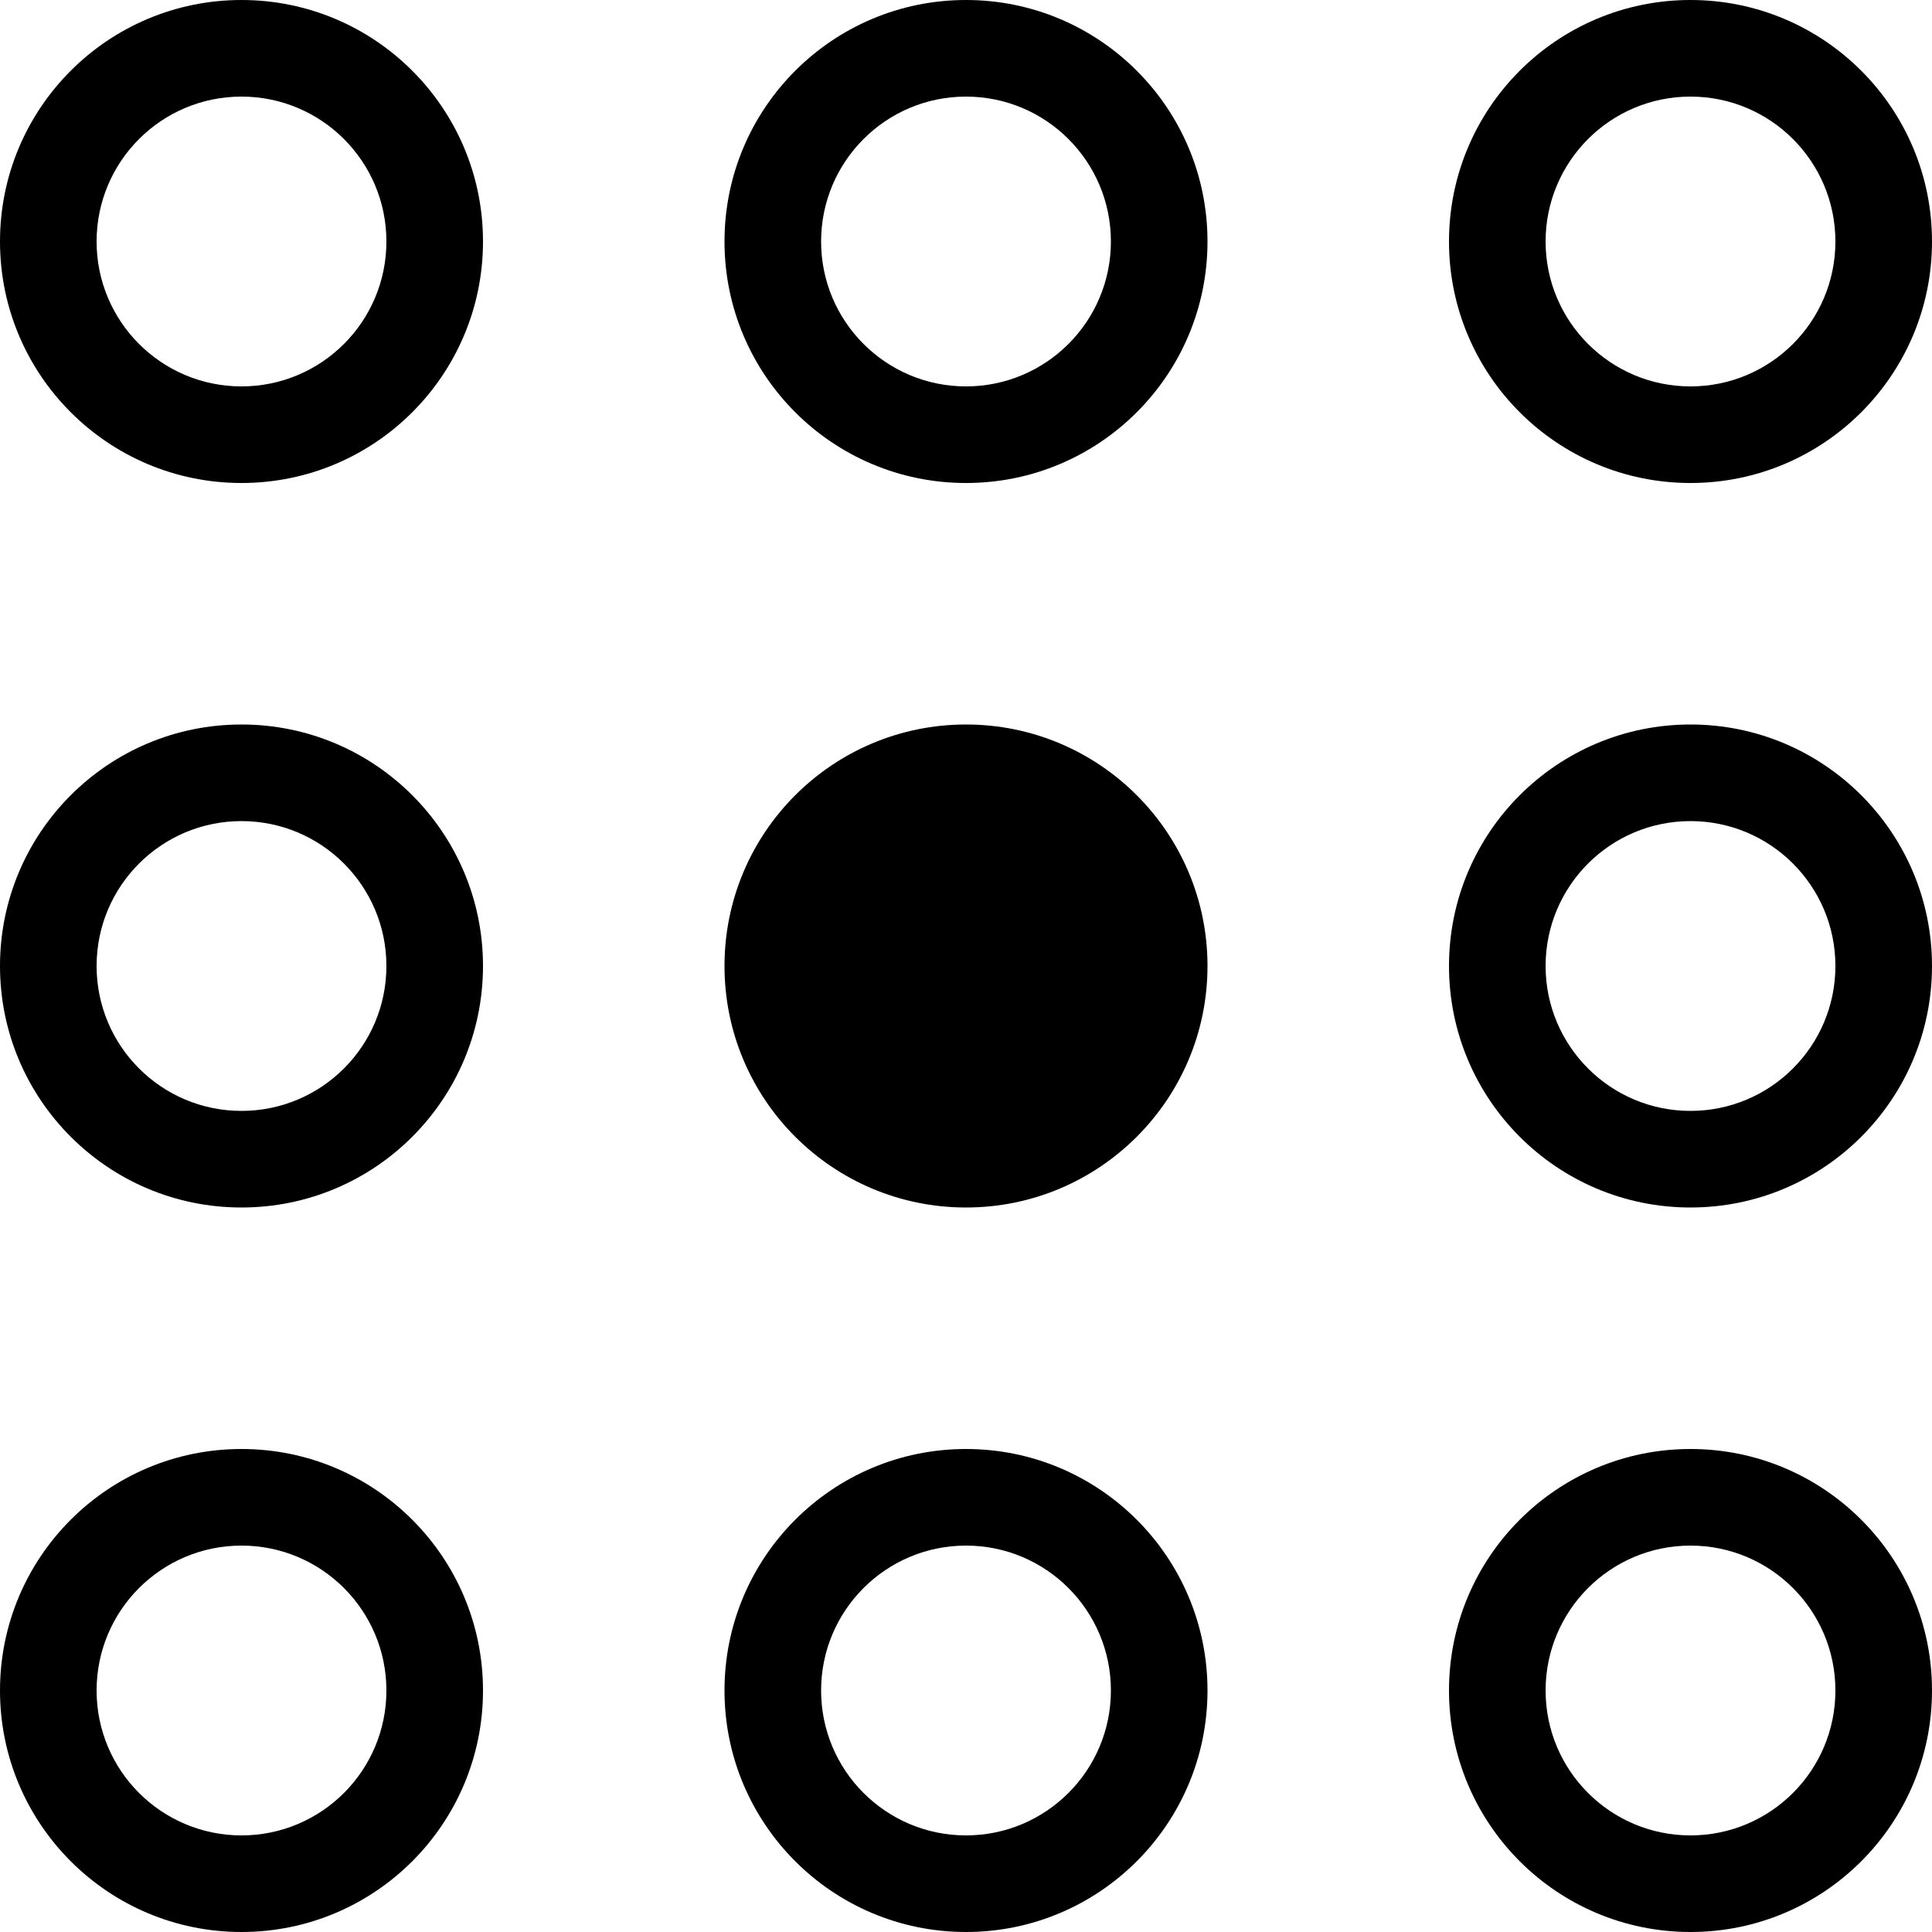
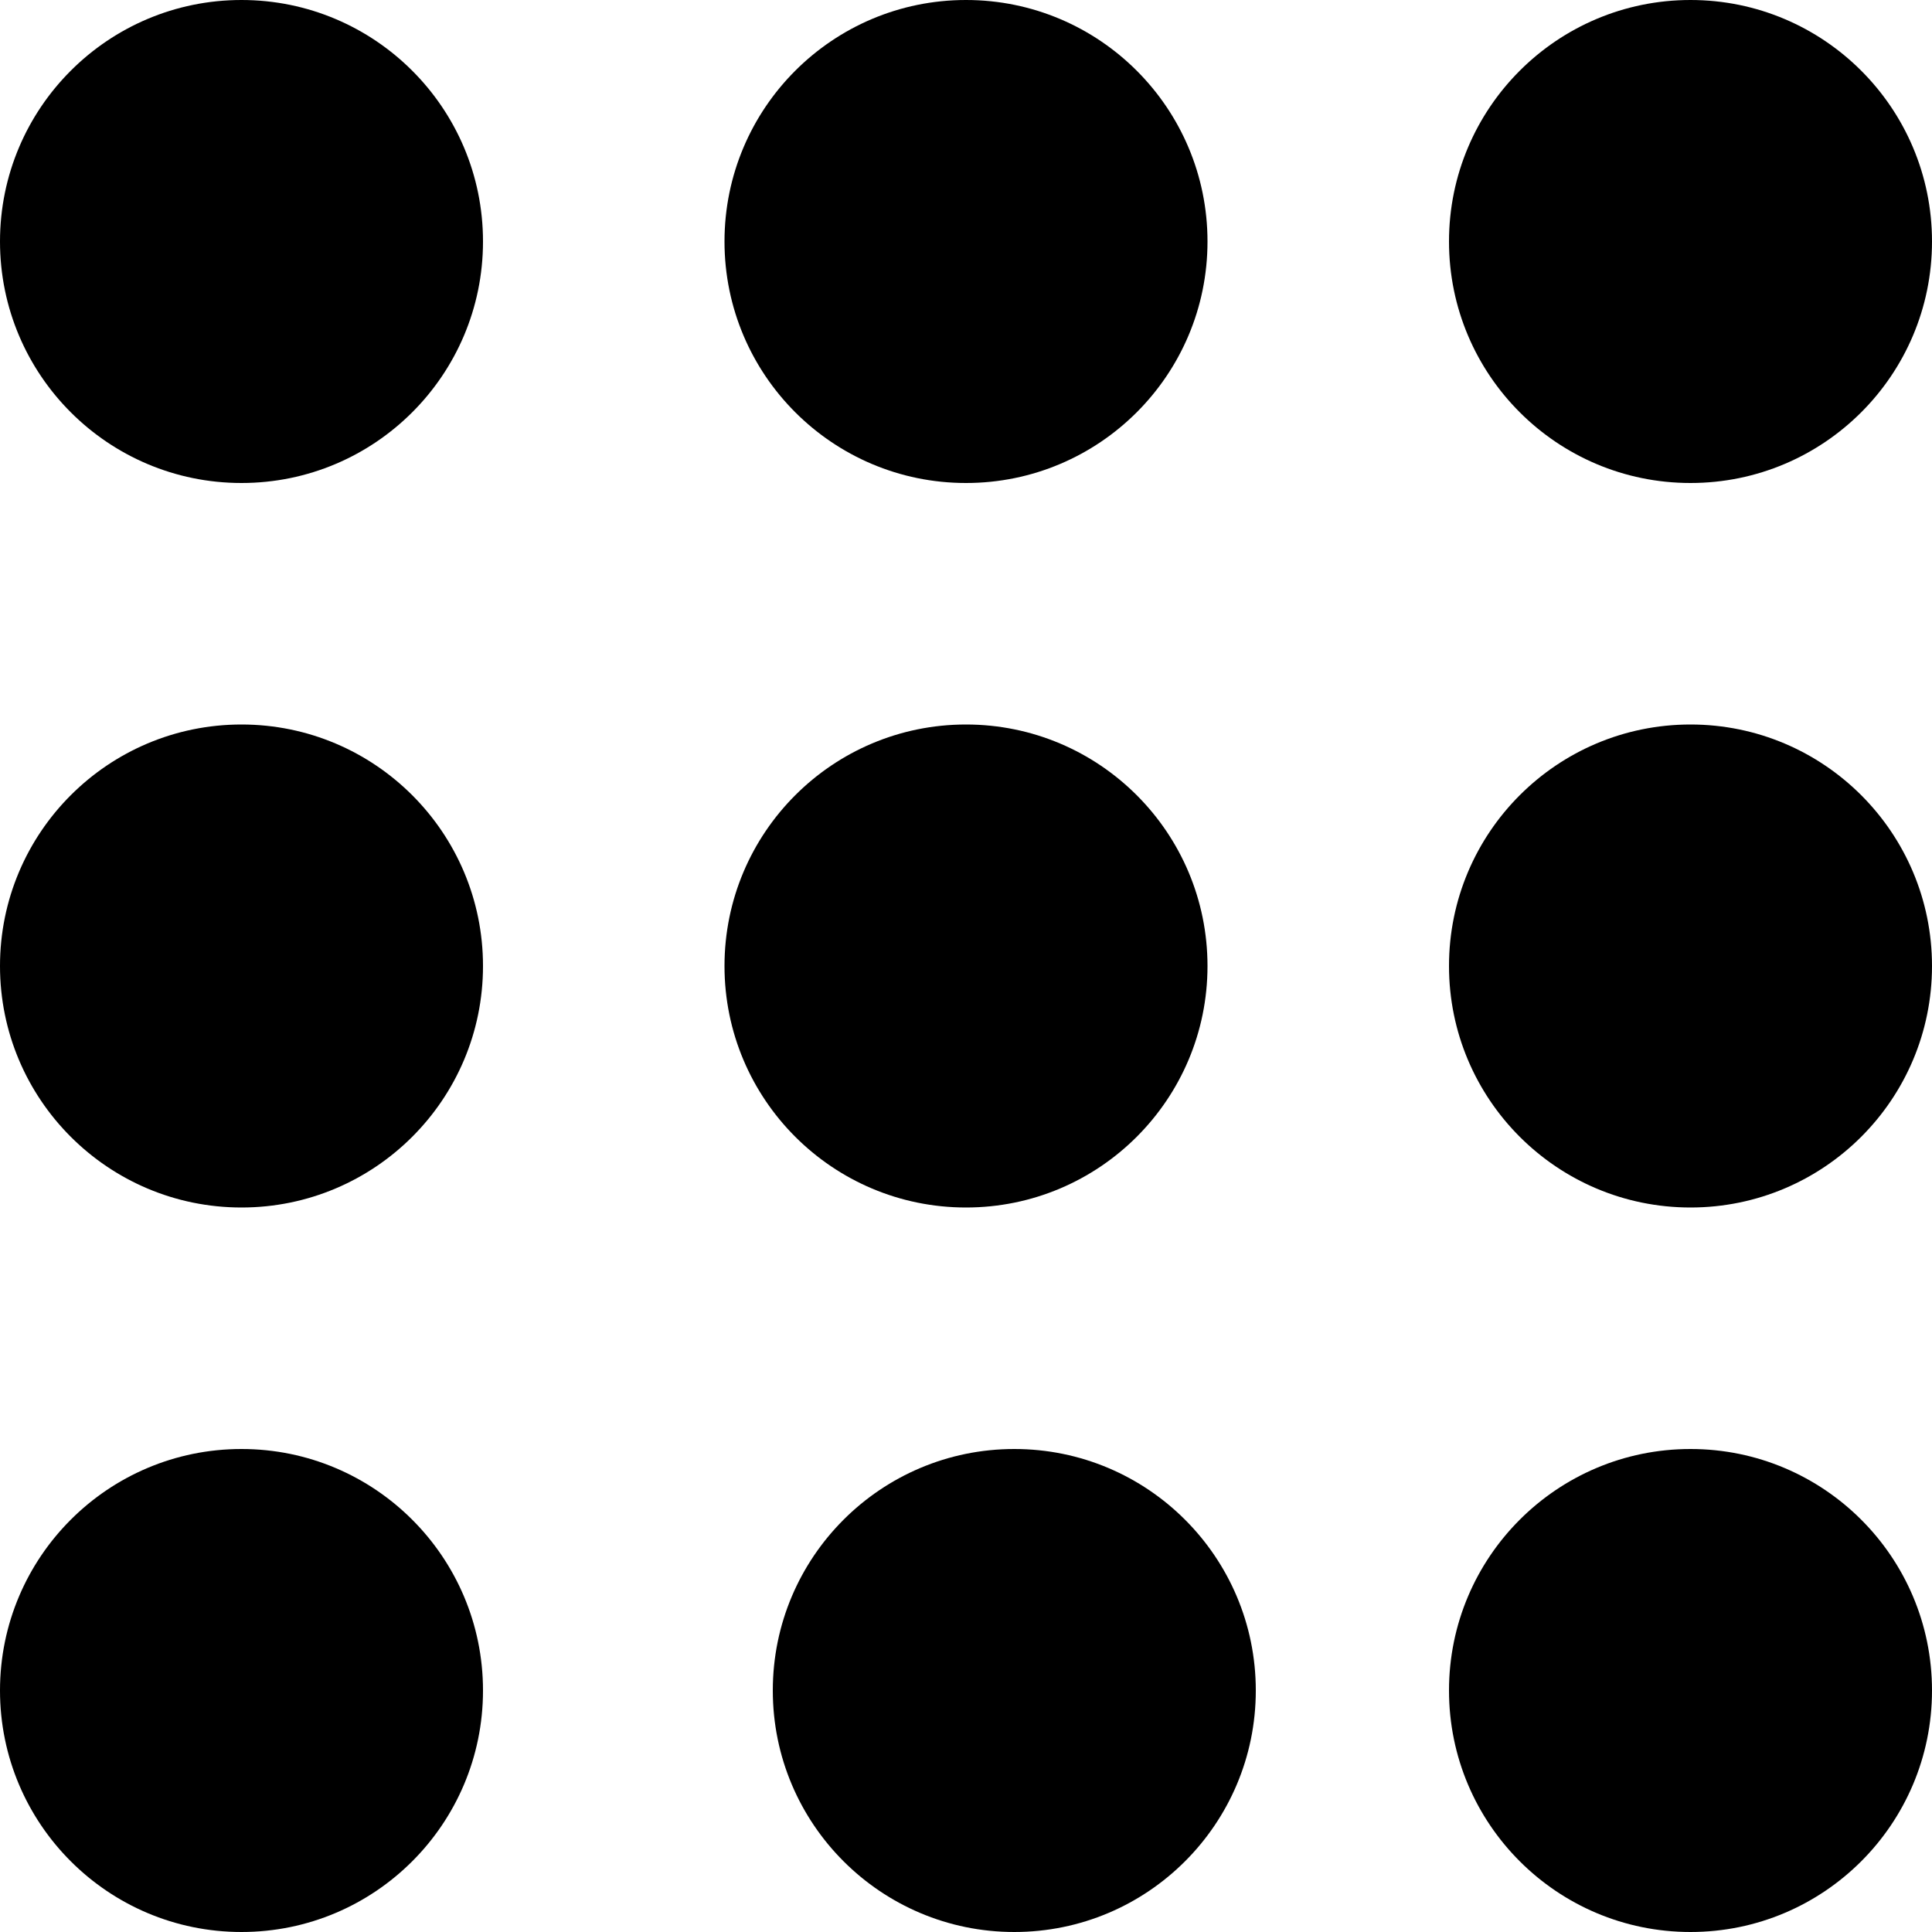
<svg xmlns="http://www.w3.org/2000/svg" width="20" height="20" viewBox="0 0 20 20">
  <g fill-rule="evenodd">
-     <path d="M17.5 5a2.5 2.5 0 1 1 0-5 2.5 2.5 0 0 1 0 5zm0-1a1.5 1.5 0 1 0 0-3 1.5 1.5 0 0 0 0 3zM17.5 12.5a2.5 2.5 0 1 1 0-5 2.5 2.5 0 0 1 0 5zm0-1a1.5 1.5 0 1 0 0-3 1.5 1.5 0 0 0 0 3zM17.5 20a2.5 2.5 0 1 1 0-5 2.5 2.5 0 0 1 0 5zm0-1a1.5 1.5 0 1 0 0-3 1.5 1.5 0 0 0 0 3zM2.5 5a2.5 2.5 0 1 1 0-5 2.5 2.5 0 0 1 0 5zm0-1a1.5 1.5 0 1 0 0-3 1.5 1.5 0 0 0 0 3zM2.5 12.5a2.5 2.5 0 1 1 0-5 2.5 2.5 0 0 1 0 5zm0-1a1.5 1.5 0 1 0 0-3 1.5 1.5 0 0 0 0 3zM2.5 20a2.5 2.5 0 1 1 0-5 2.5 2.5 0 0 1 0 5zm0-1a1.5 1.5 0 1 0 0-3 1.5 1.5 0 0 0 0 3zM10 5a2.5 2.5 0 1 1 0-5 2.5 2.5 0 0 1 0 5zm0-1a1.5 1.5 0 1 0 0-3 1.5 1.5 0 0 0 0 3zM10 12.5a2.5 2.5 0 1 1 0-5 2.5 2.5 0 0 1 0 5zM10 20a2.5 2.5 0 1 1 0-5 2.5 2.5 0 0 1 0 5zm0-1a1.5 1.5 0 1 0 0-3 1.5 1.5 0 0 0 0 3z" />
+     <path d="M10 12.5a2.5 2.5 0 1 1 0-5 2.5 2.5 0 0 1 0 5zM17.5 5a2.5 2.5 0 1 1 0-5 2.5 2.5 0 0 1 0 5zM17.5 12.5a2.5 2.5 0 1 1 0-5 2.5 2.5 0 0 1 0 5zM2.5 12.5a2.5 2.5 0 1 1 0-5 2.5 2.5 0 0 1 0 5zM17.5 20a2.5 2.5 0 1 1 0-5 2.5 2.5 0 0 1 0 5zM10.5 20a2.5 2.5 0 1 1 0-5 2.5 2.5 0 0 1 0 5zM10 5a2.5 2.5 0 1 1 0-5 2.5 2.5 0 0 1 0 5zM2.5 20a2.5 2.5 0 1 1 0-5 2.5 2.5 0 0 1 0 5zM2.5 5a2.5 2.5 0 1 1 0-5 2.5 2.5 0 0 1 0 5z" />
  </g>
</svg>
